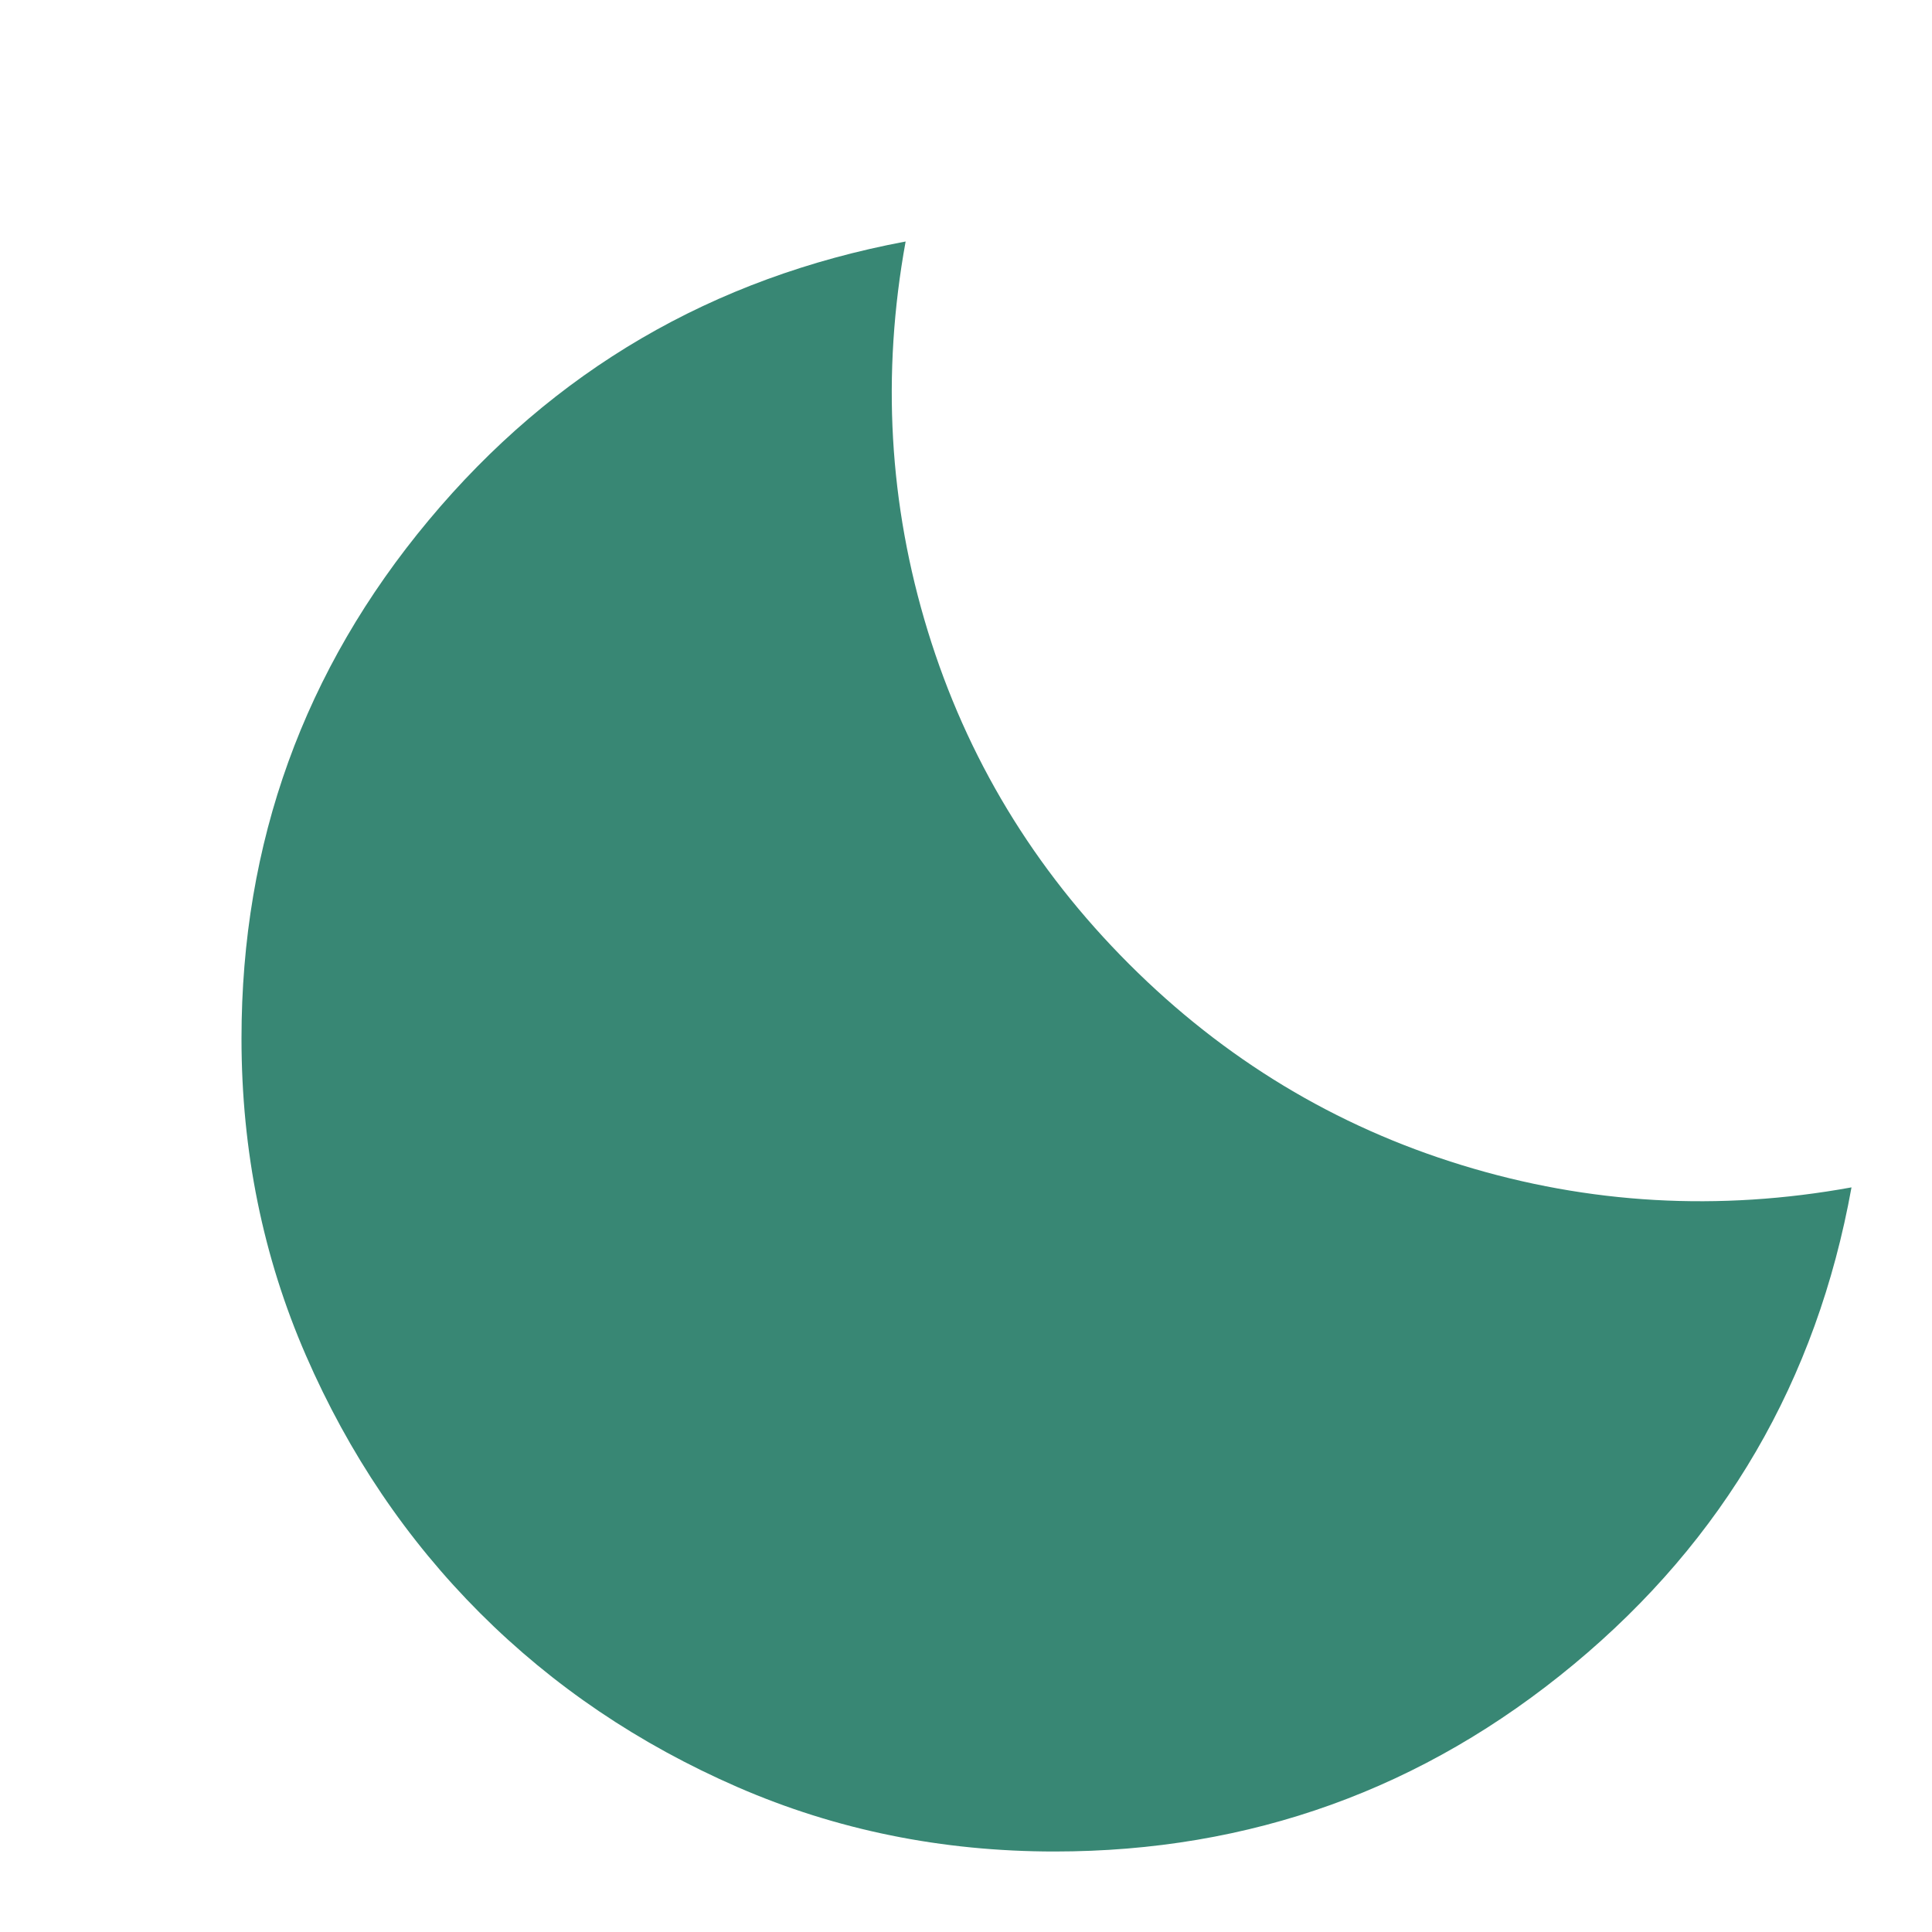
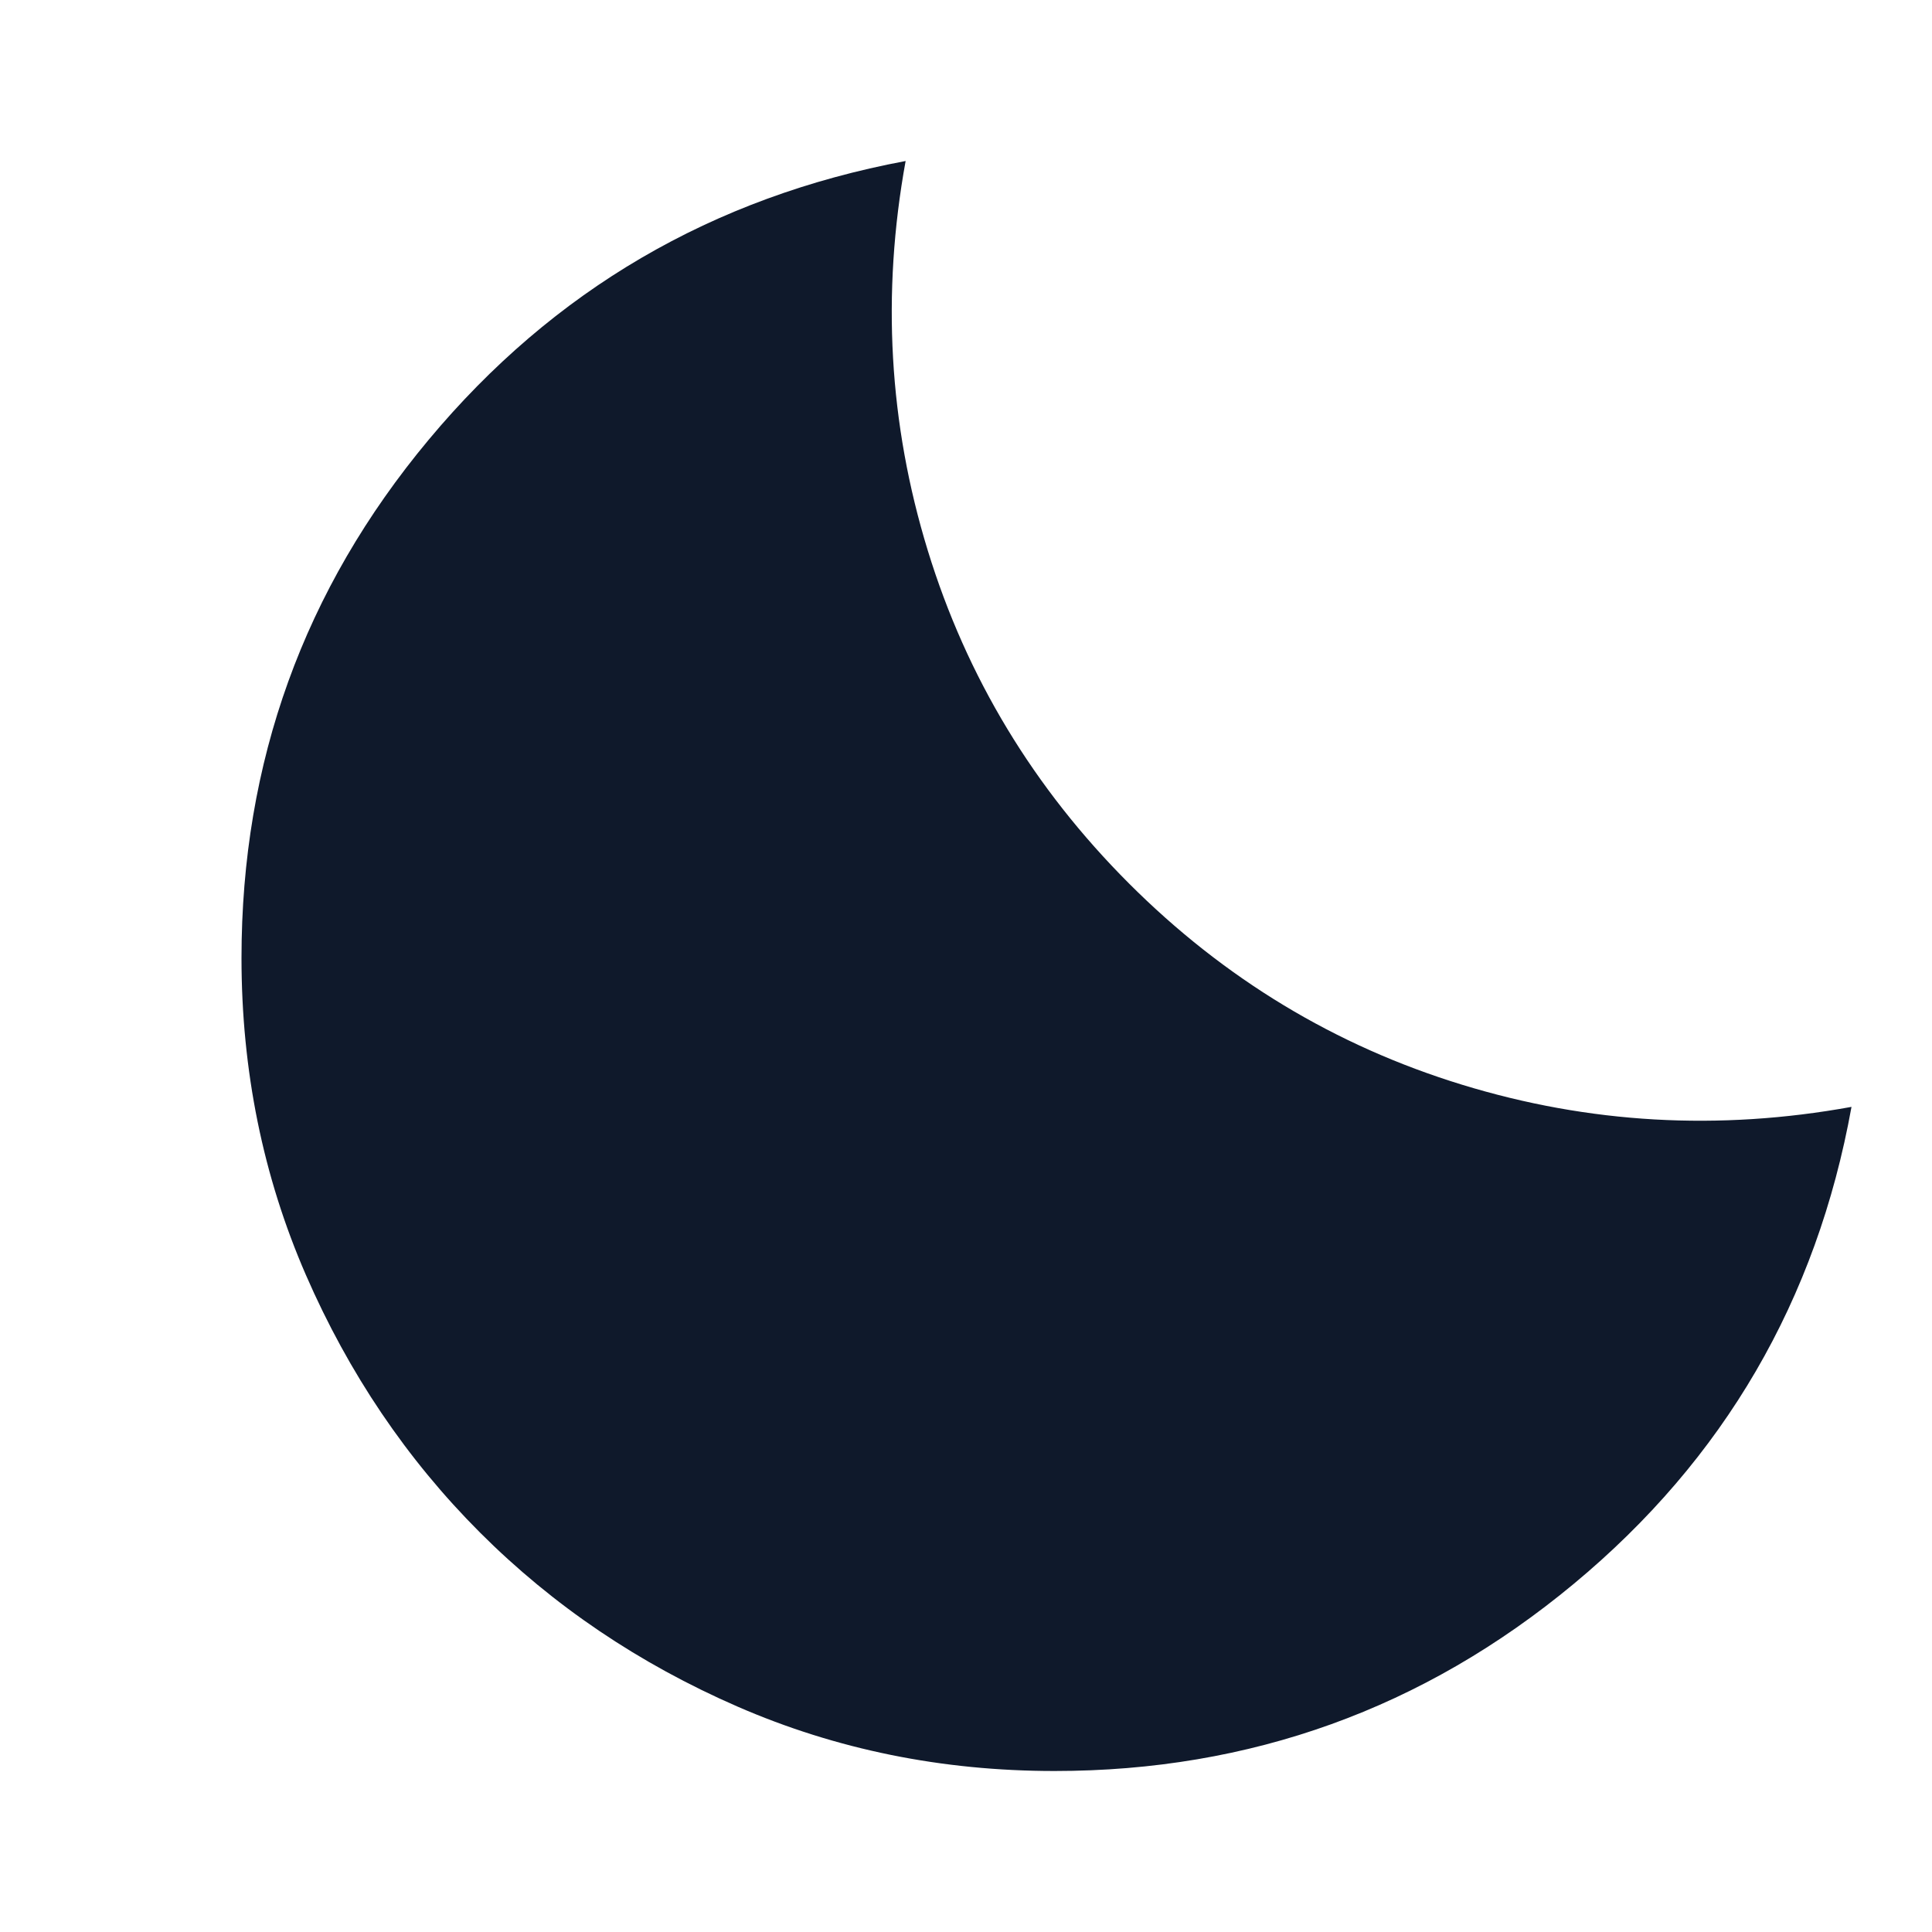
<svg xmlns="http://www.w3.org/2000/svg" width="24" height="24" viewBox="0 0 24 24" fill="none">
-   <path d="M13.1 23C11.7 23 10.387 22.733 9.162 22.2C7.938 21.667 6.871 20.946 5.963 20.038C5.054 19.129 4.333 18.062 3.8 16.837C3.267 15.613 3 14.3 3 12.9C3 10.467 3.775 8.321 5.325 6.463C6.875 4.604 8.85 3.45 11.25 3C10.95 4.65 11.042 6.263 11.525 7.838C12.008 9.412 12.842 10.792 14.025 11.975C15.208 13.158 16.587 13.992 18.163 14.475C19.738 14.958 21.35 15.05 23 14.75C22.567 17.15 21.417 19.125 19.55 20.675C17.683 22.225 15.533 23 13.1 23Z" fill="#388774" />
+   <path d="M13.1 22C11.7 22 10.387 21.733 9.162 21.2C7.938 20.667 6.871 19.946 5.963 19.038C5.054 18.129 4.333 17.062 3.8 15.838C3.267 14.613 3 13.3 3 11.9C3 9.467 3.775 7.321 5.325 5.463C6.875 3.604 8.85 2.45 11.25 2C10.95 3.65 11.042 5.263 11.525 6.838C12.008 8.412 12.842 9.792 14.025 10.975C15.208 12.158 16.587 12.992 18.163 13.475C19.738 13.958 21.35 14.05 23 13.75C22.567 16.15 21.417 18.125 19.55 19.675C17.683 21.225 15.533 22 13.1 22Z" fill="#0F192B" />
</svg>
